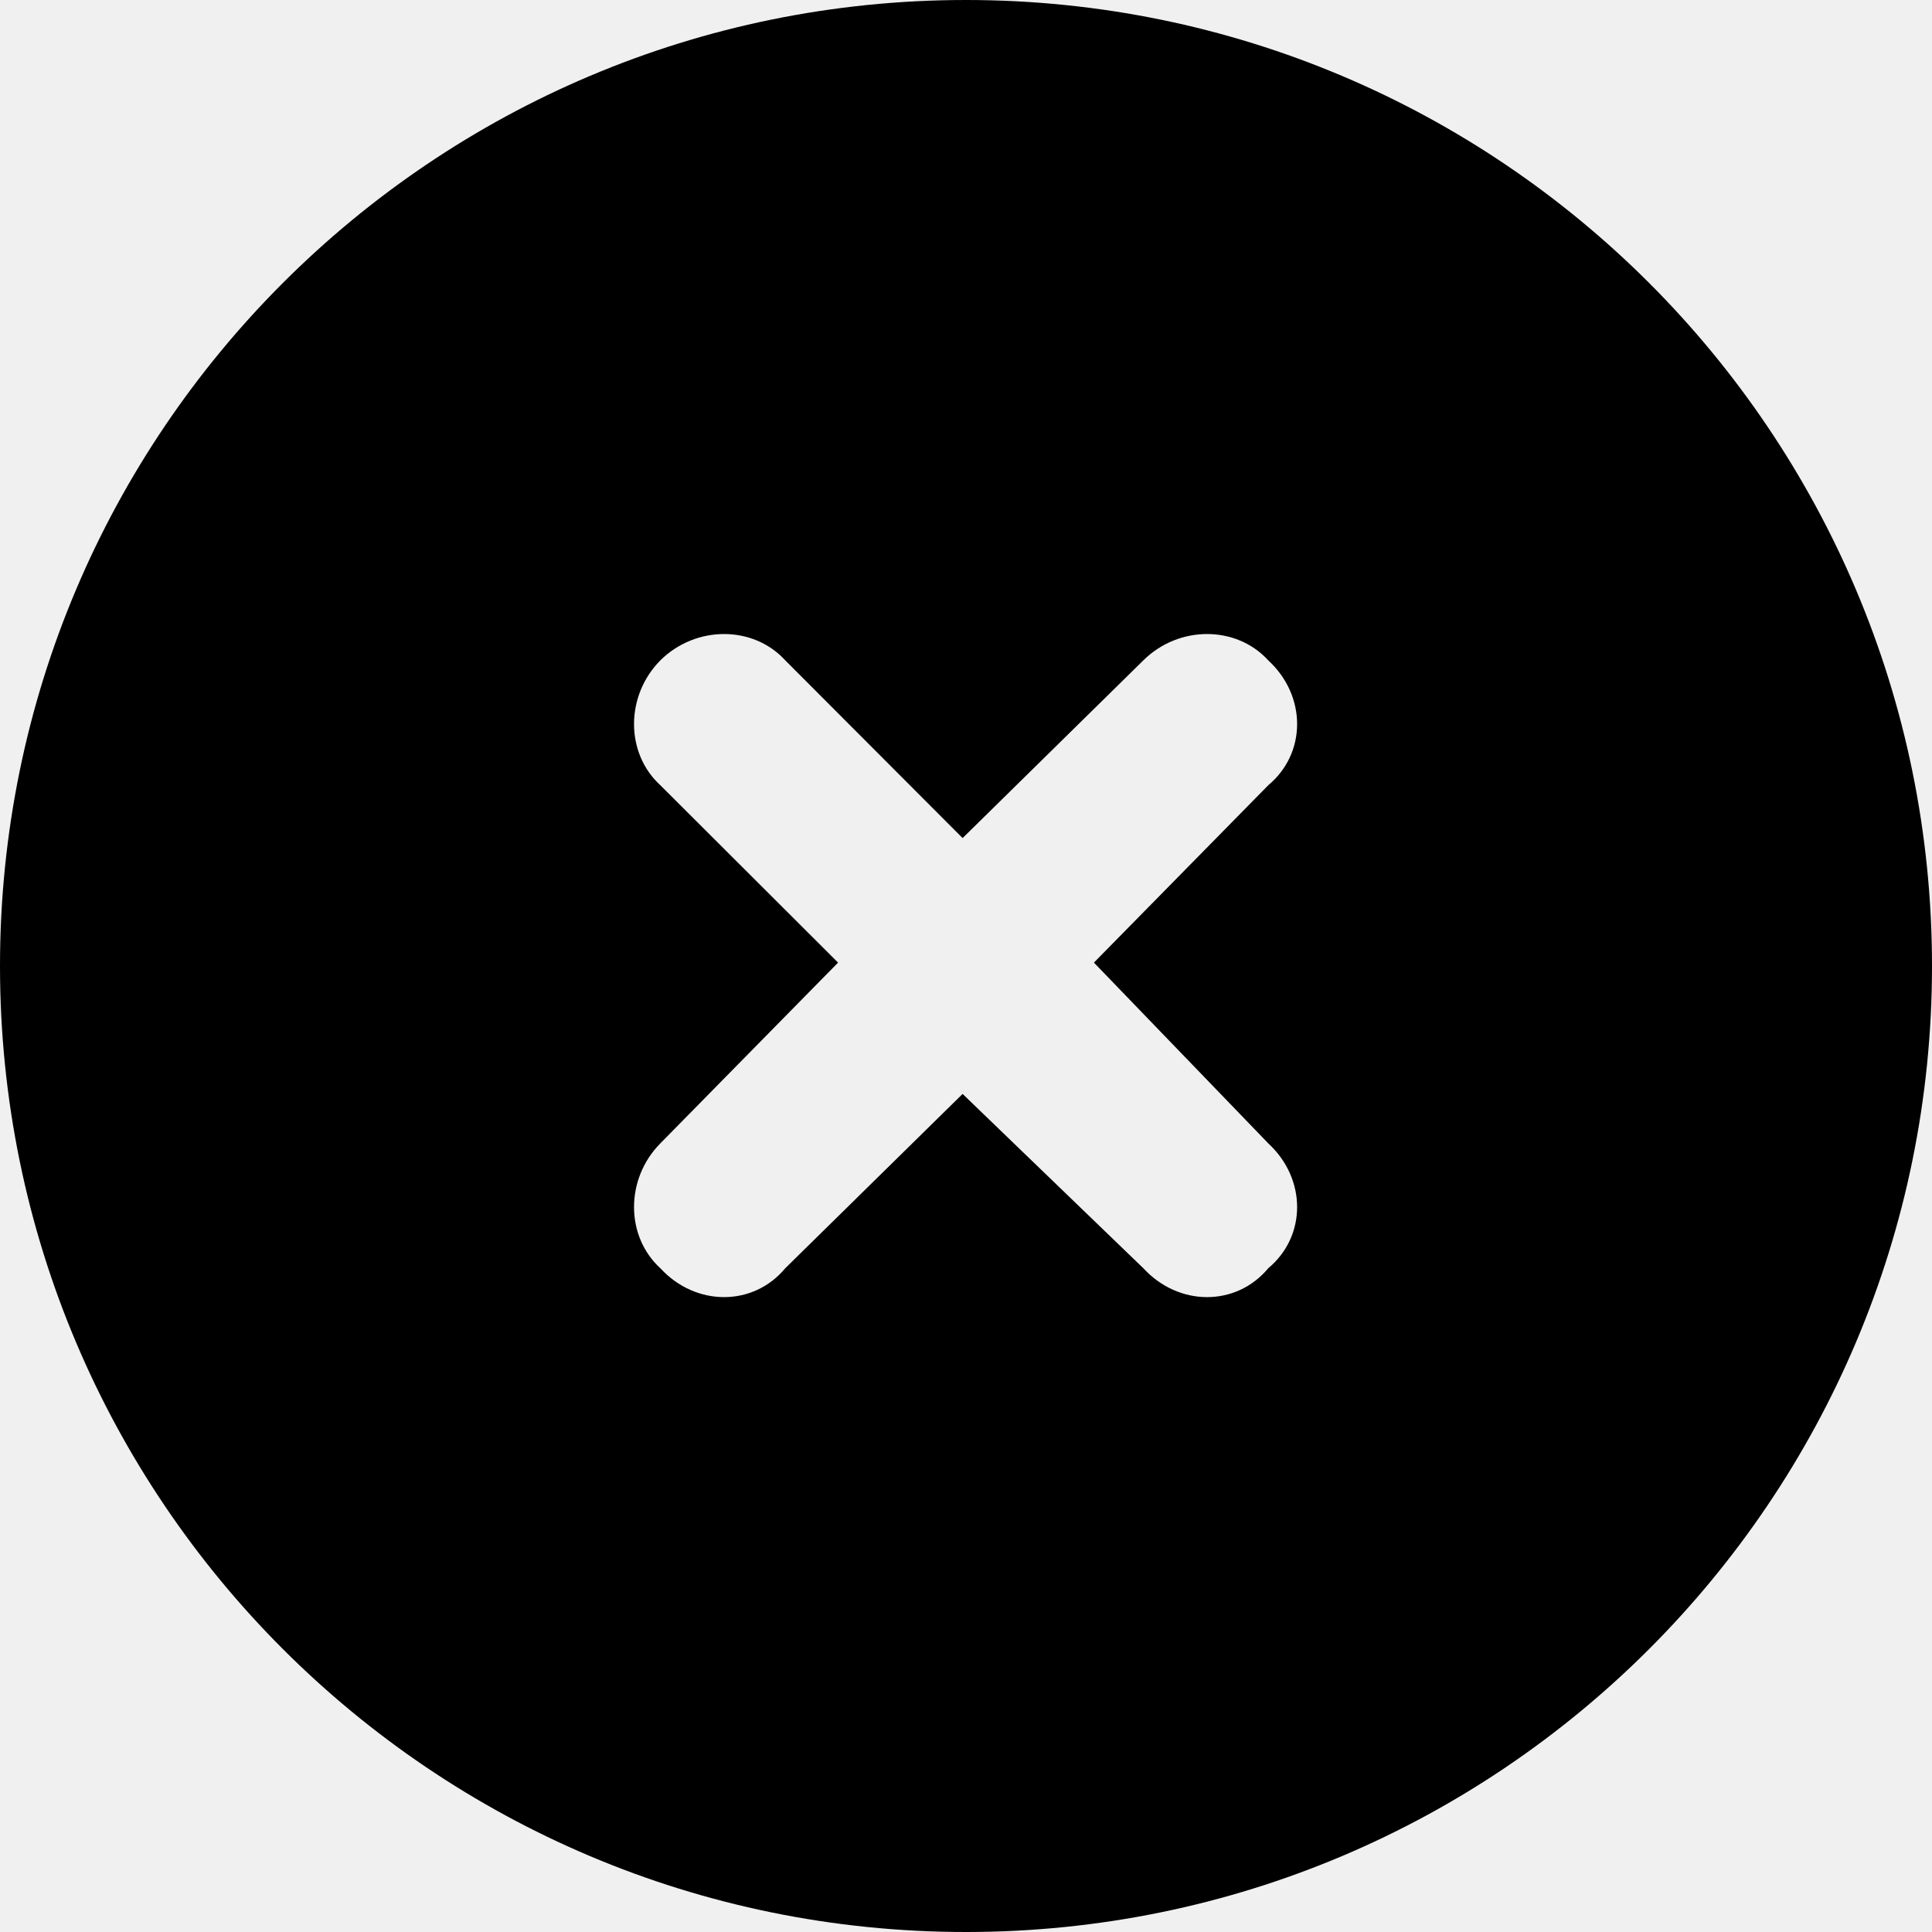
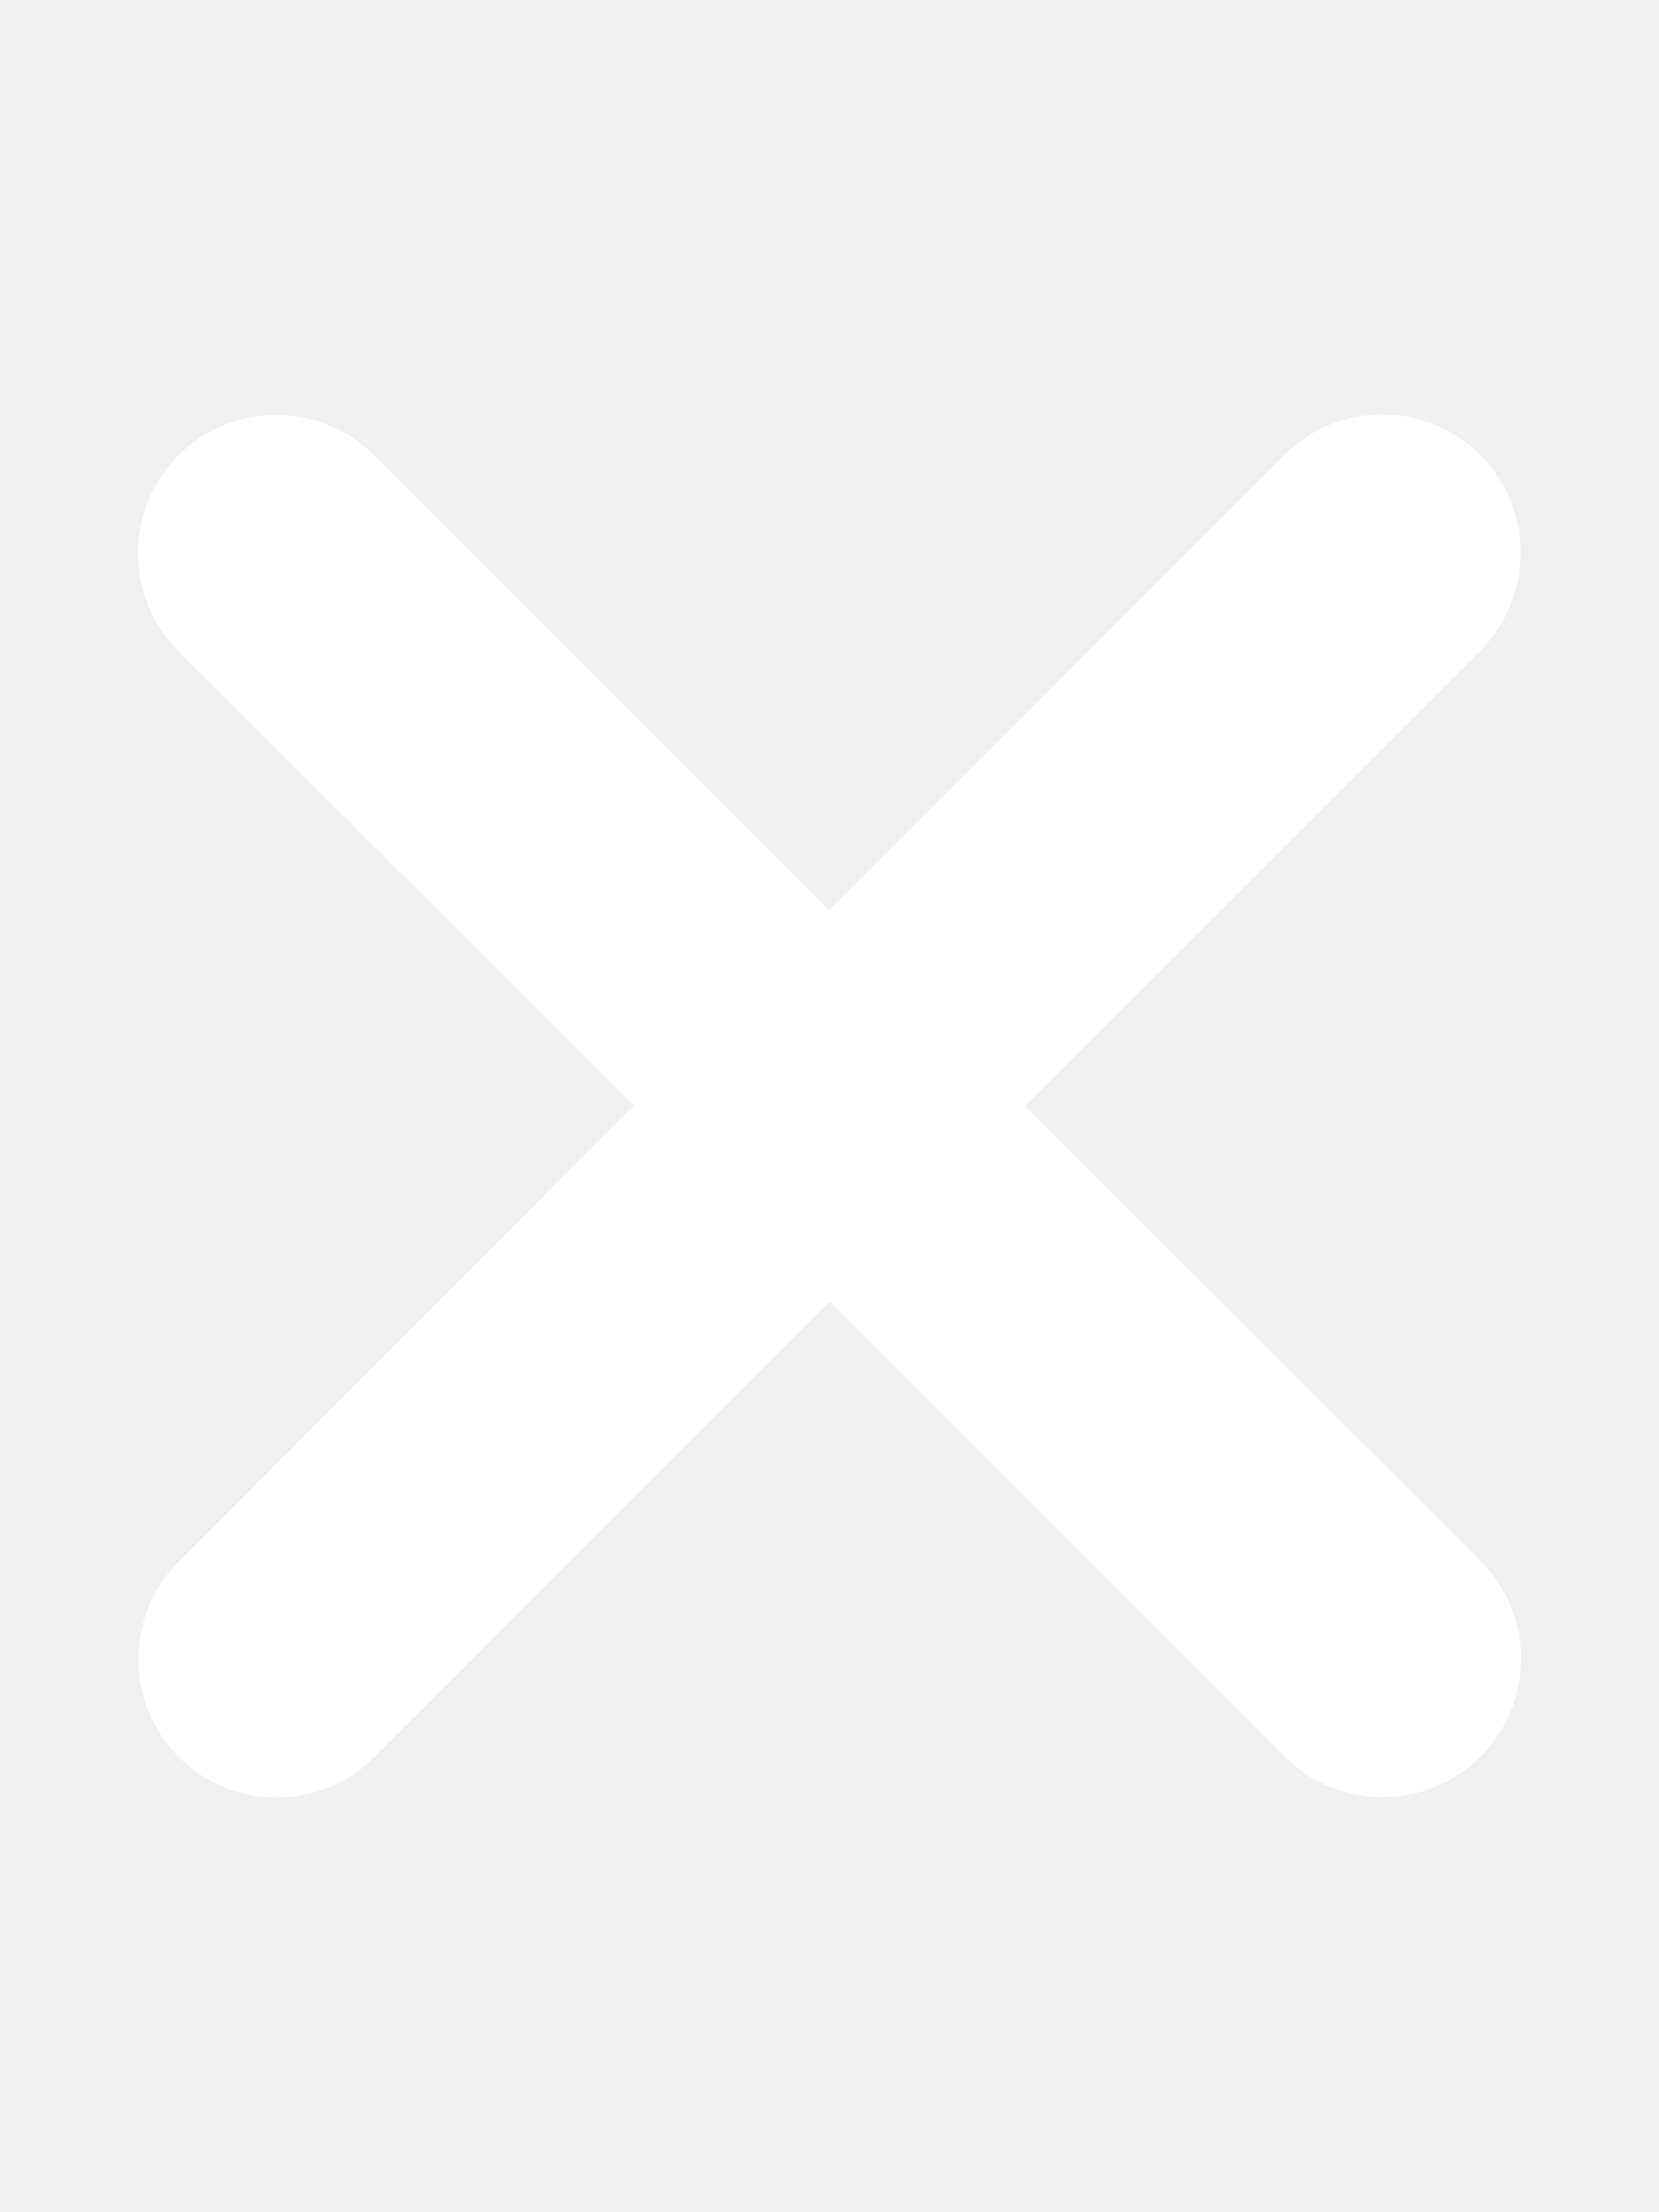
- <svg xmlns="http://www.w3.org/2000/svg" viewBox="0 0 512 512">
-   <path d="M0 256C0 114.6 114.6 0 256 0s256 114.6 256 256-114.6 256-256 256S0 397.4 0 256zm175-47.9 47.1 47L175 303c-9.3 9.4-9.3 24.6 0 33.1 9.4 10.2 24.6 10.2 33.1 0l47-46.2 47.9 46.2c9.4 10.2 24.6 10.2 33.1 0 10.2-8.5 10.2-23.7 0-33.1l-46.2-47.9 46.2-47c10.2-8.5 10.2-23.7 0-33.1-8.5-9.3-23.7-9.3-33.1 0l-47.9 47.1-47-47.1c-8.5-9.3-23.7-9.3-33.1 0-9.3 9.4-9.3 24.6 0 33.1z" />
+ <svg xmlns="http://www.w3.org/2000/svg" height="1em" viewBox="0 0 384 512">
+   <style>svg{fill:#ffffff}</style>
+   <path d="M342.6 150.6c12.5-12.5 12.5-32.8 0-45.3s-32.8-12.5-45.3 0L192 210.7 86.6 105.4c-12.5-12.5-32.8-12.5-45.3 0s-12.5 32.8 0 45.3L146.7 256 41.4 361.4c-12.5 12.5-12.5 32.8 0 45.3s32.8 12.5 45.3 0L192 301.3 297.4 406.6c12.5 12.5 32.8 12.5 45.3 0s12.5-32.8 0-45.3L237.3 256 342.6 150.6z" />
</svg>
